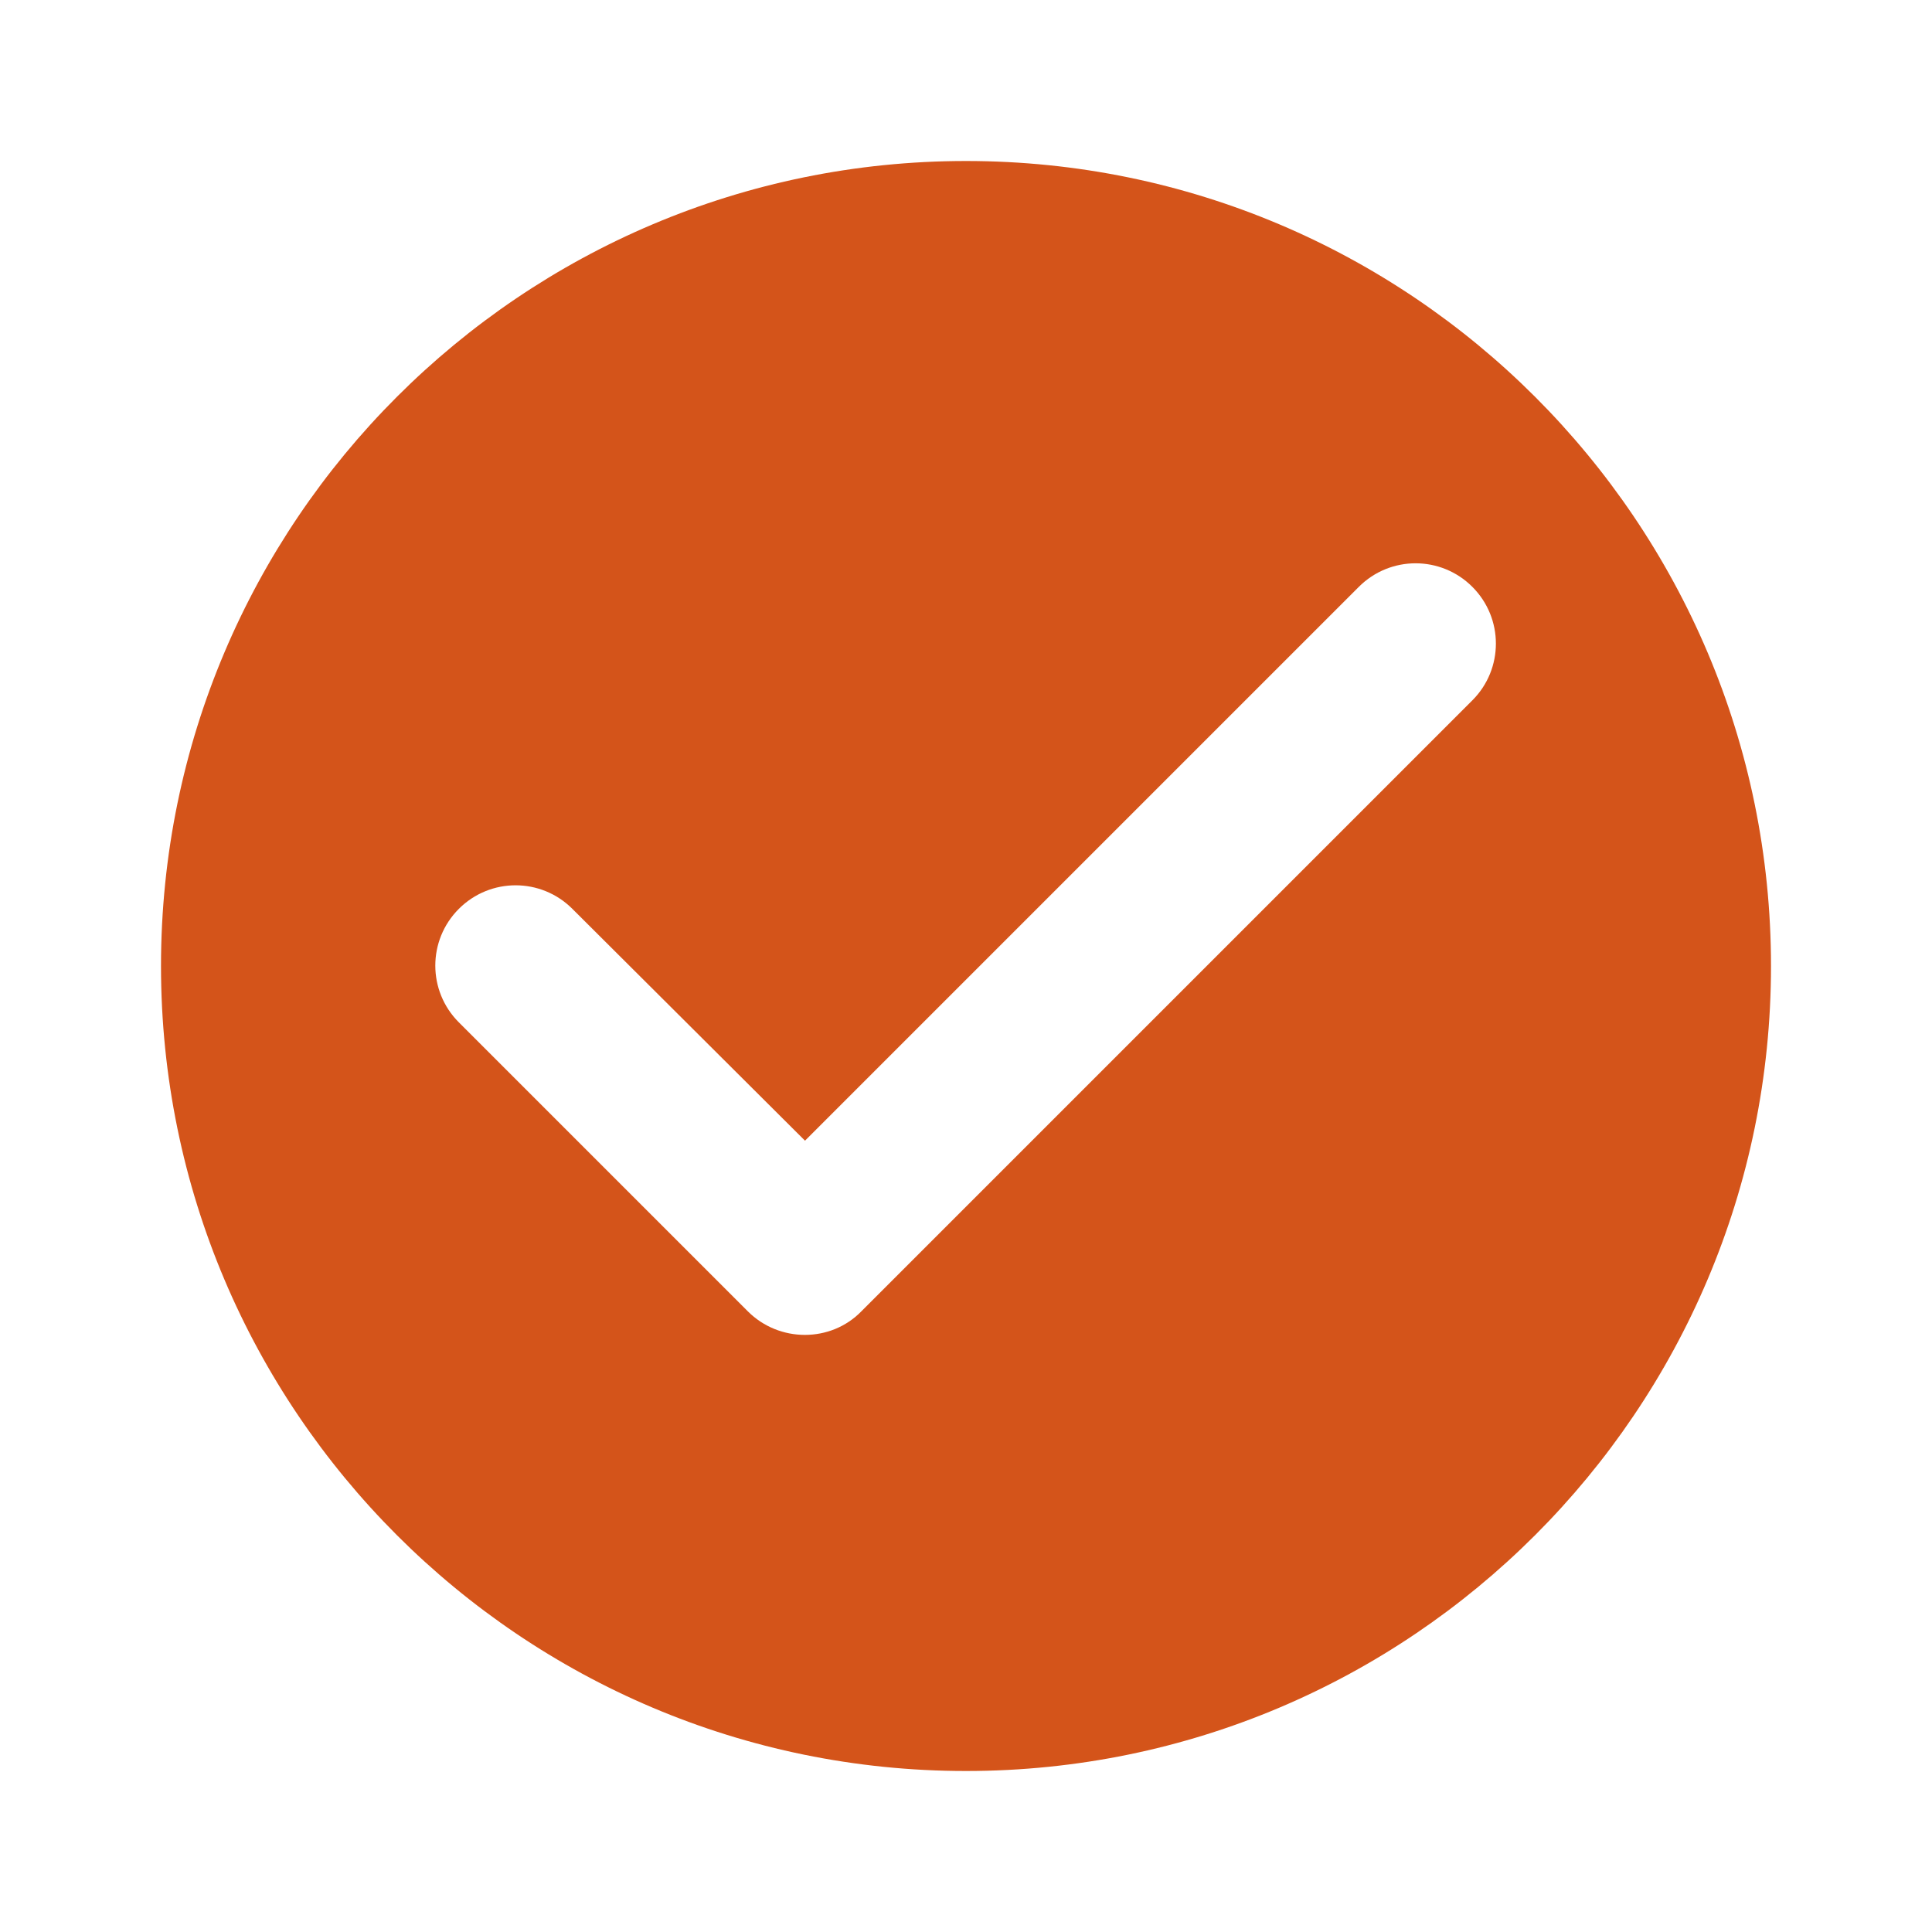
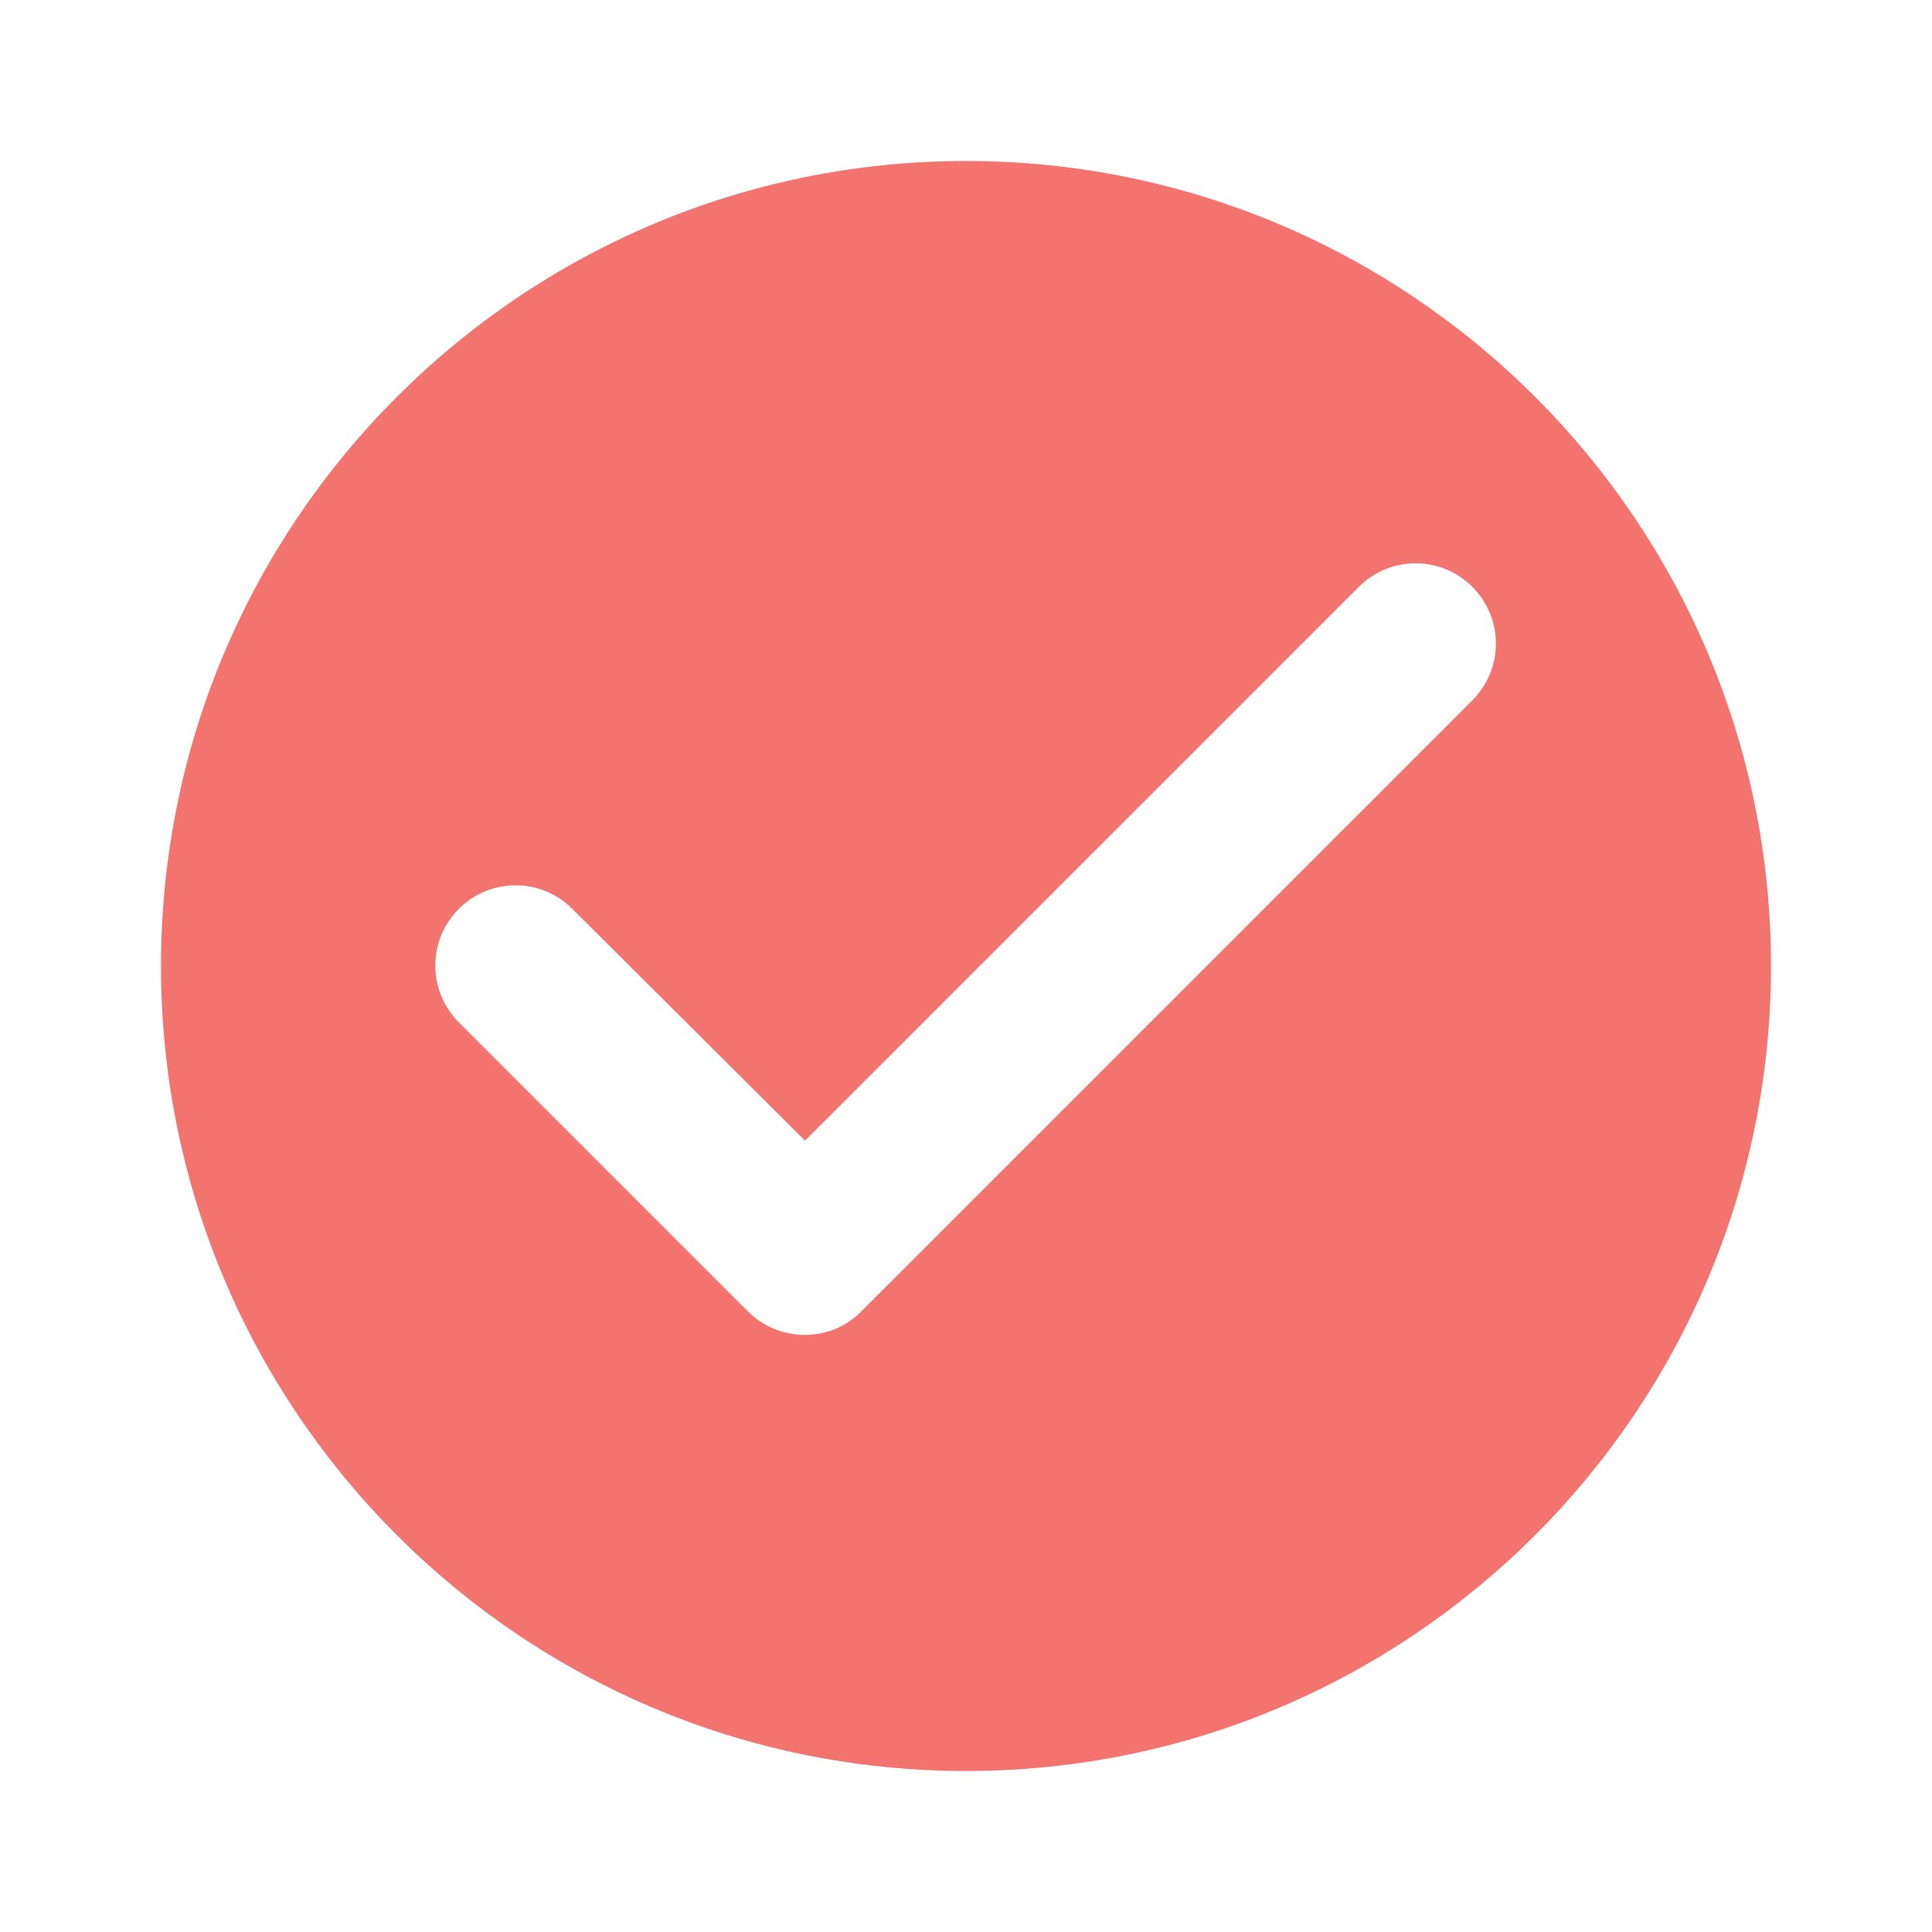
<svg xmlns="http://www.w3.org/2000/svg" width="24" height="24" viewBox="0 0 24 24" fill="none">
-   <path d="M12 2C6.48 2 2 6.48 2 12C2 17.52 6.48 22 12 22C17.52 22 22 17.52 22 12C22 6.48 17.52 2 12 2ZM9.29 16.29L5.7 12.7C5.31 12.31 5.31 11.68 5.7 11.29C6.09 10.9 6.72 10.9 7.11 11.29L10 14.17L16.88 7.29C17.27 6.9 17.9 6.9 18.29 7.29C18.68 7.68 18.68 8.31 18.29 8.7L10.7 16.29C10.32 16.68 9.68 16.68 9.29 16.29Z" fill="#D4541A" />
+   <path d="M12 2C6.48 2 2 6.48 2 12C2 17.52 6.48 22 12 22C17.52 22 22 17.52 22 12C22 6.48 17.52 2 12 2ZM9.29 16.29L5.7 12.7C5.31 12.31 5.31 11.68 5.7 11.29C6.09 10.9 6.72 10.9 7.11 11.29L10 14.17L16.88 7.29C17.27 6.9 17.9 6.9 18.29 7.29C18.68 7.68 18.68 8.31 18.29 8.7L10.7 16.29C10.32 16.68 9.68 16.68 9.29 16.29Z" fill="#F3746F" />
</svg>
